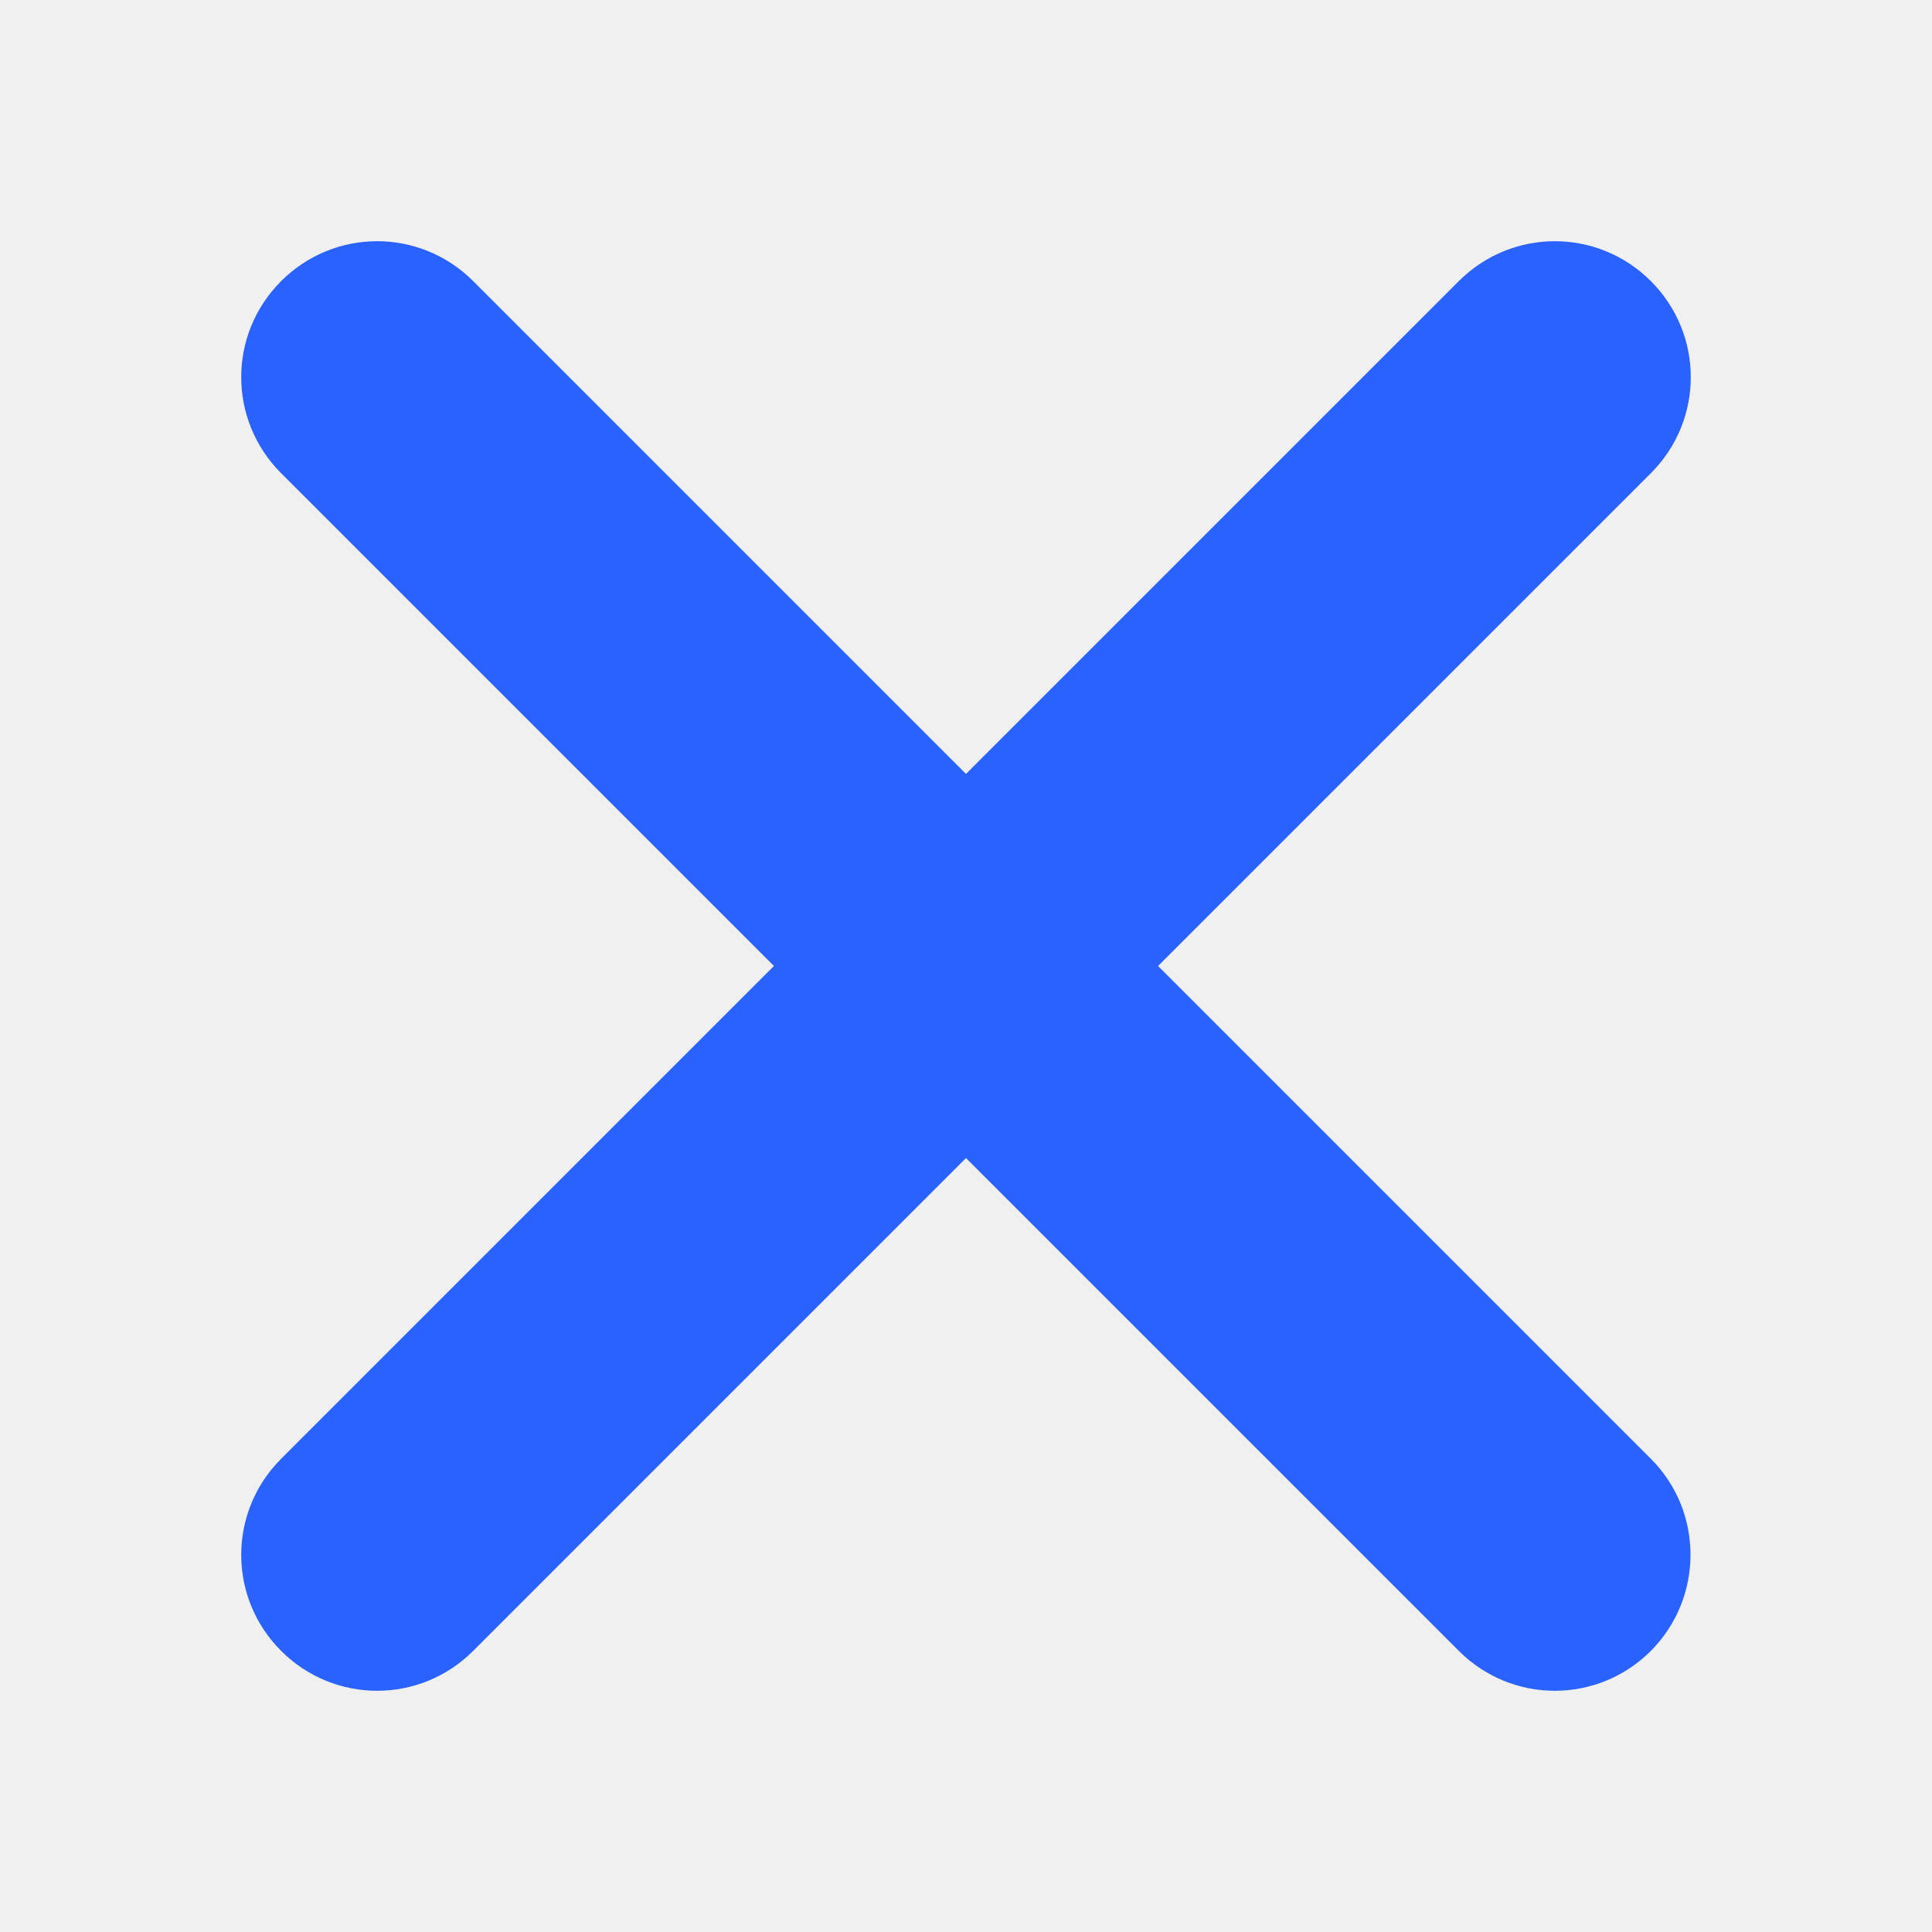
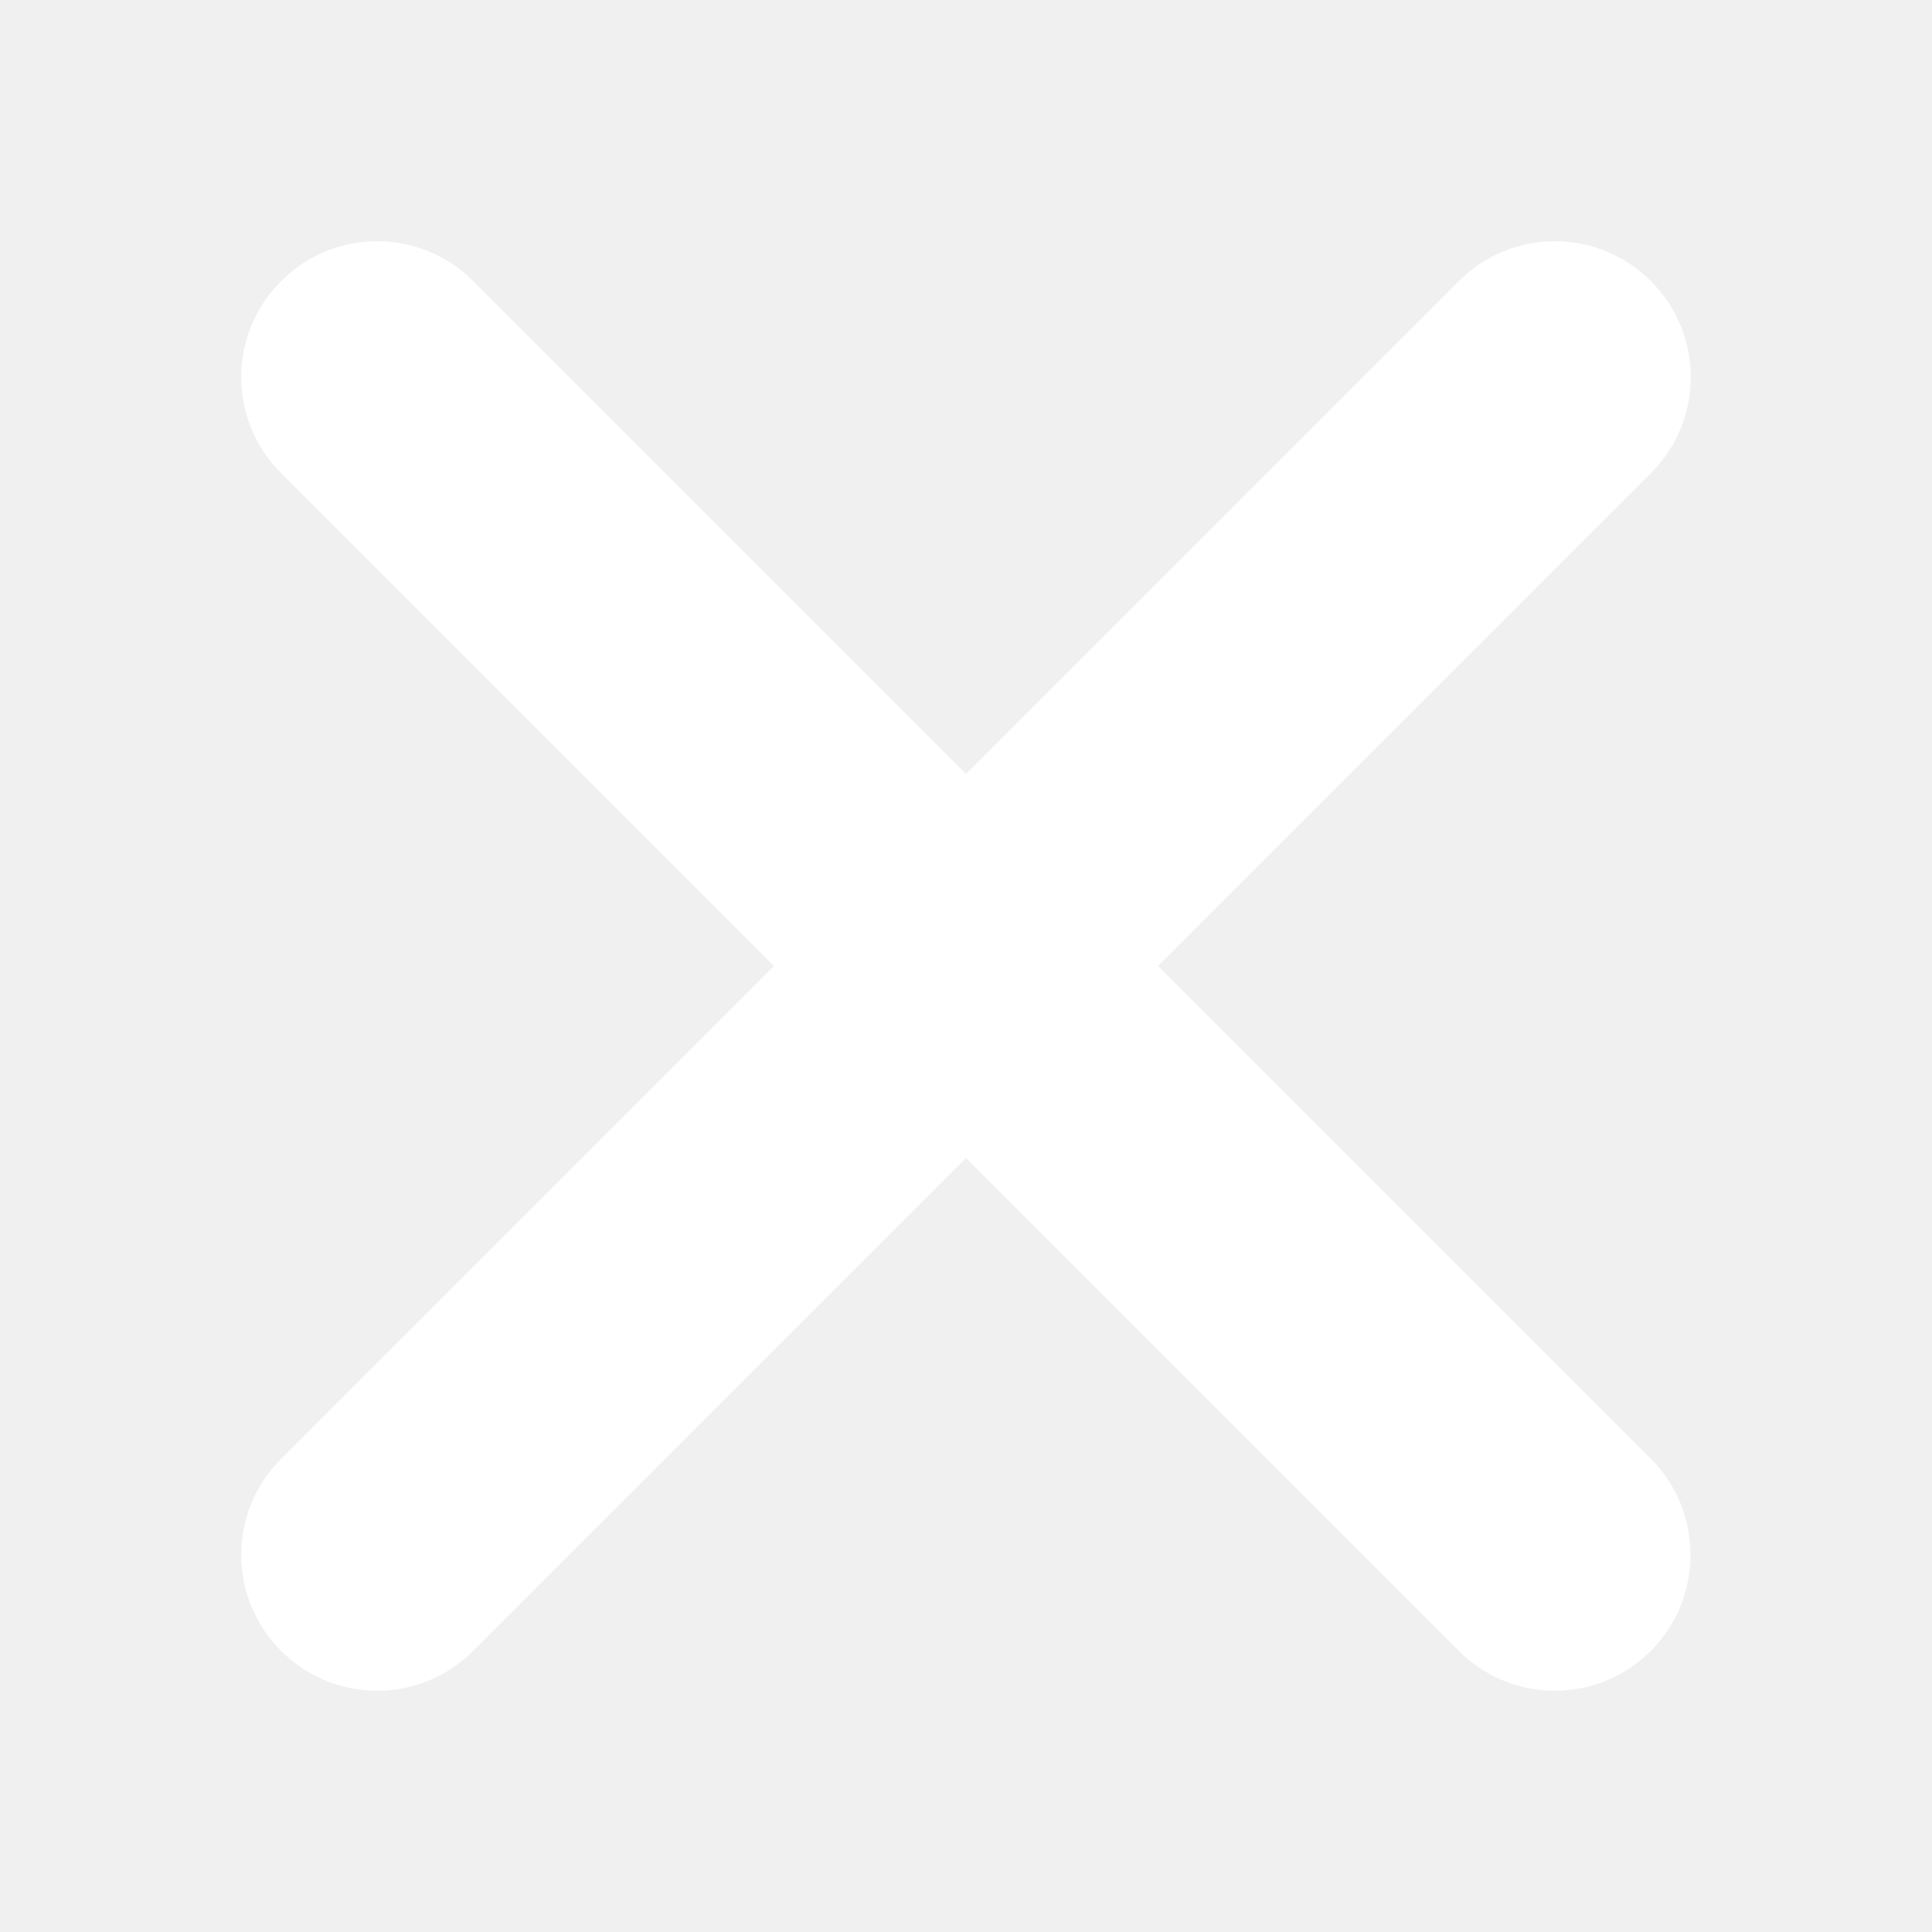
<svg xmlns="http://www.w3.org/2000/svg" height="512" width="512">
-   <path fill="#2962ff" d="M437.5 386.6L306.9 256l130.6-130.6c14.1-14.1 14.1-36.8 0-50.9-14.1-14.1-36.8-14.1-50.9 0L256 205.1 125.4 74.5c-14.1-14.1-36.8-14.1-50.9 0-14.1 14.1-14.1 36.8 0 50.9L205.1 256 74.5 386.6c-14.1 14.1-14.1 36.8 0 50.9 14.1 14.1 36.8 14.1 50.9 0L256 306.9l130.6 130.6c14.1 14.1 36.8 14.1 50.9 0 14-14.1 14-36.9 0-50.9z" />
+   <path fill="#fff" d="M437.5 386.6L306.9 256l130.6-130.6c14.1-14.1 14.1-36.8 0-50.9-14.1-14.1-36.8-14.1-50.9 0L256 205.1 125.4 74.5c-14.1-14.1-36.8-14.1-50.9 0-14.1 14.1-14.1 36.8 0 50.9L205.1 256 74.5 386.6c-14.1 14.1-14.1 36.8 0 50.9 14.1 14.1 36.8 14.1 50.9 0L256 306.9l130.6 130.6c14.1 14.1 36.8 14.1 50.9 0 14-14.1 14-36.9 0-50.9z" />
</svg>
